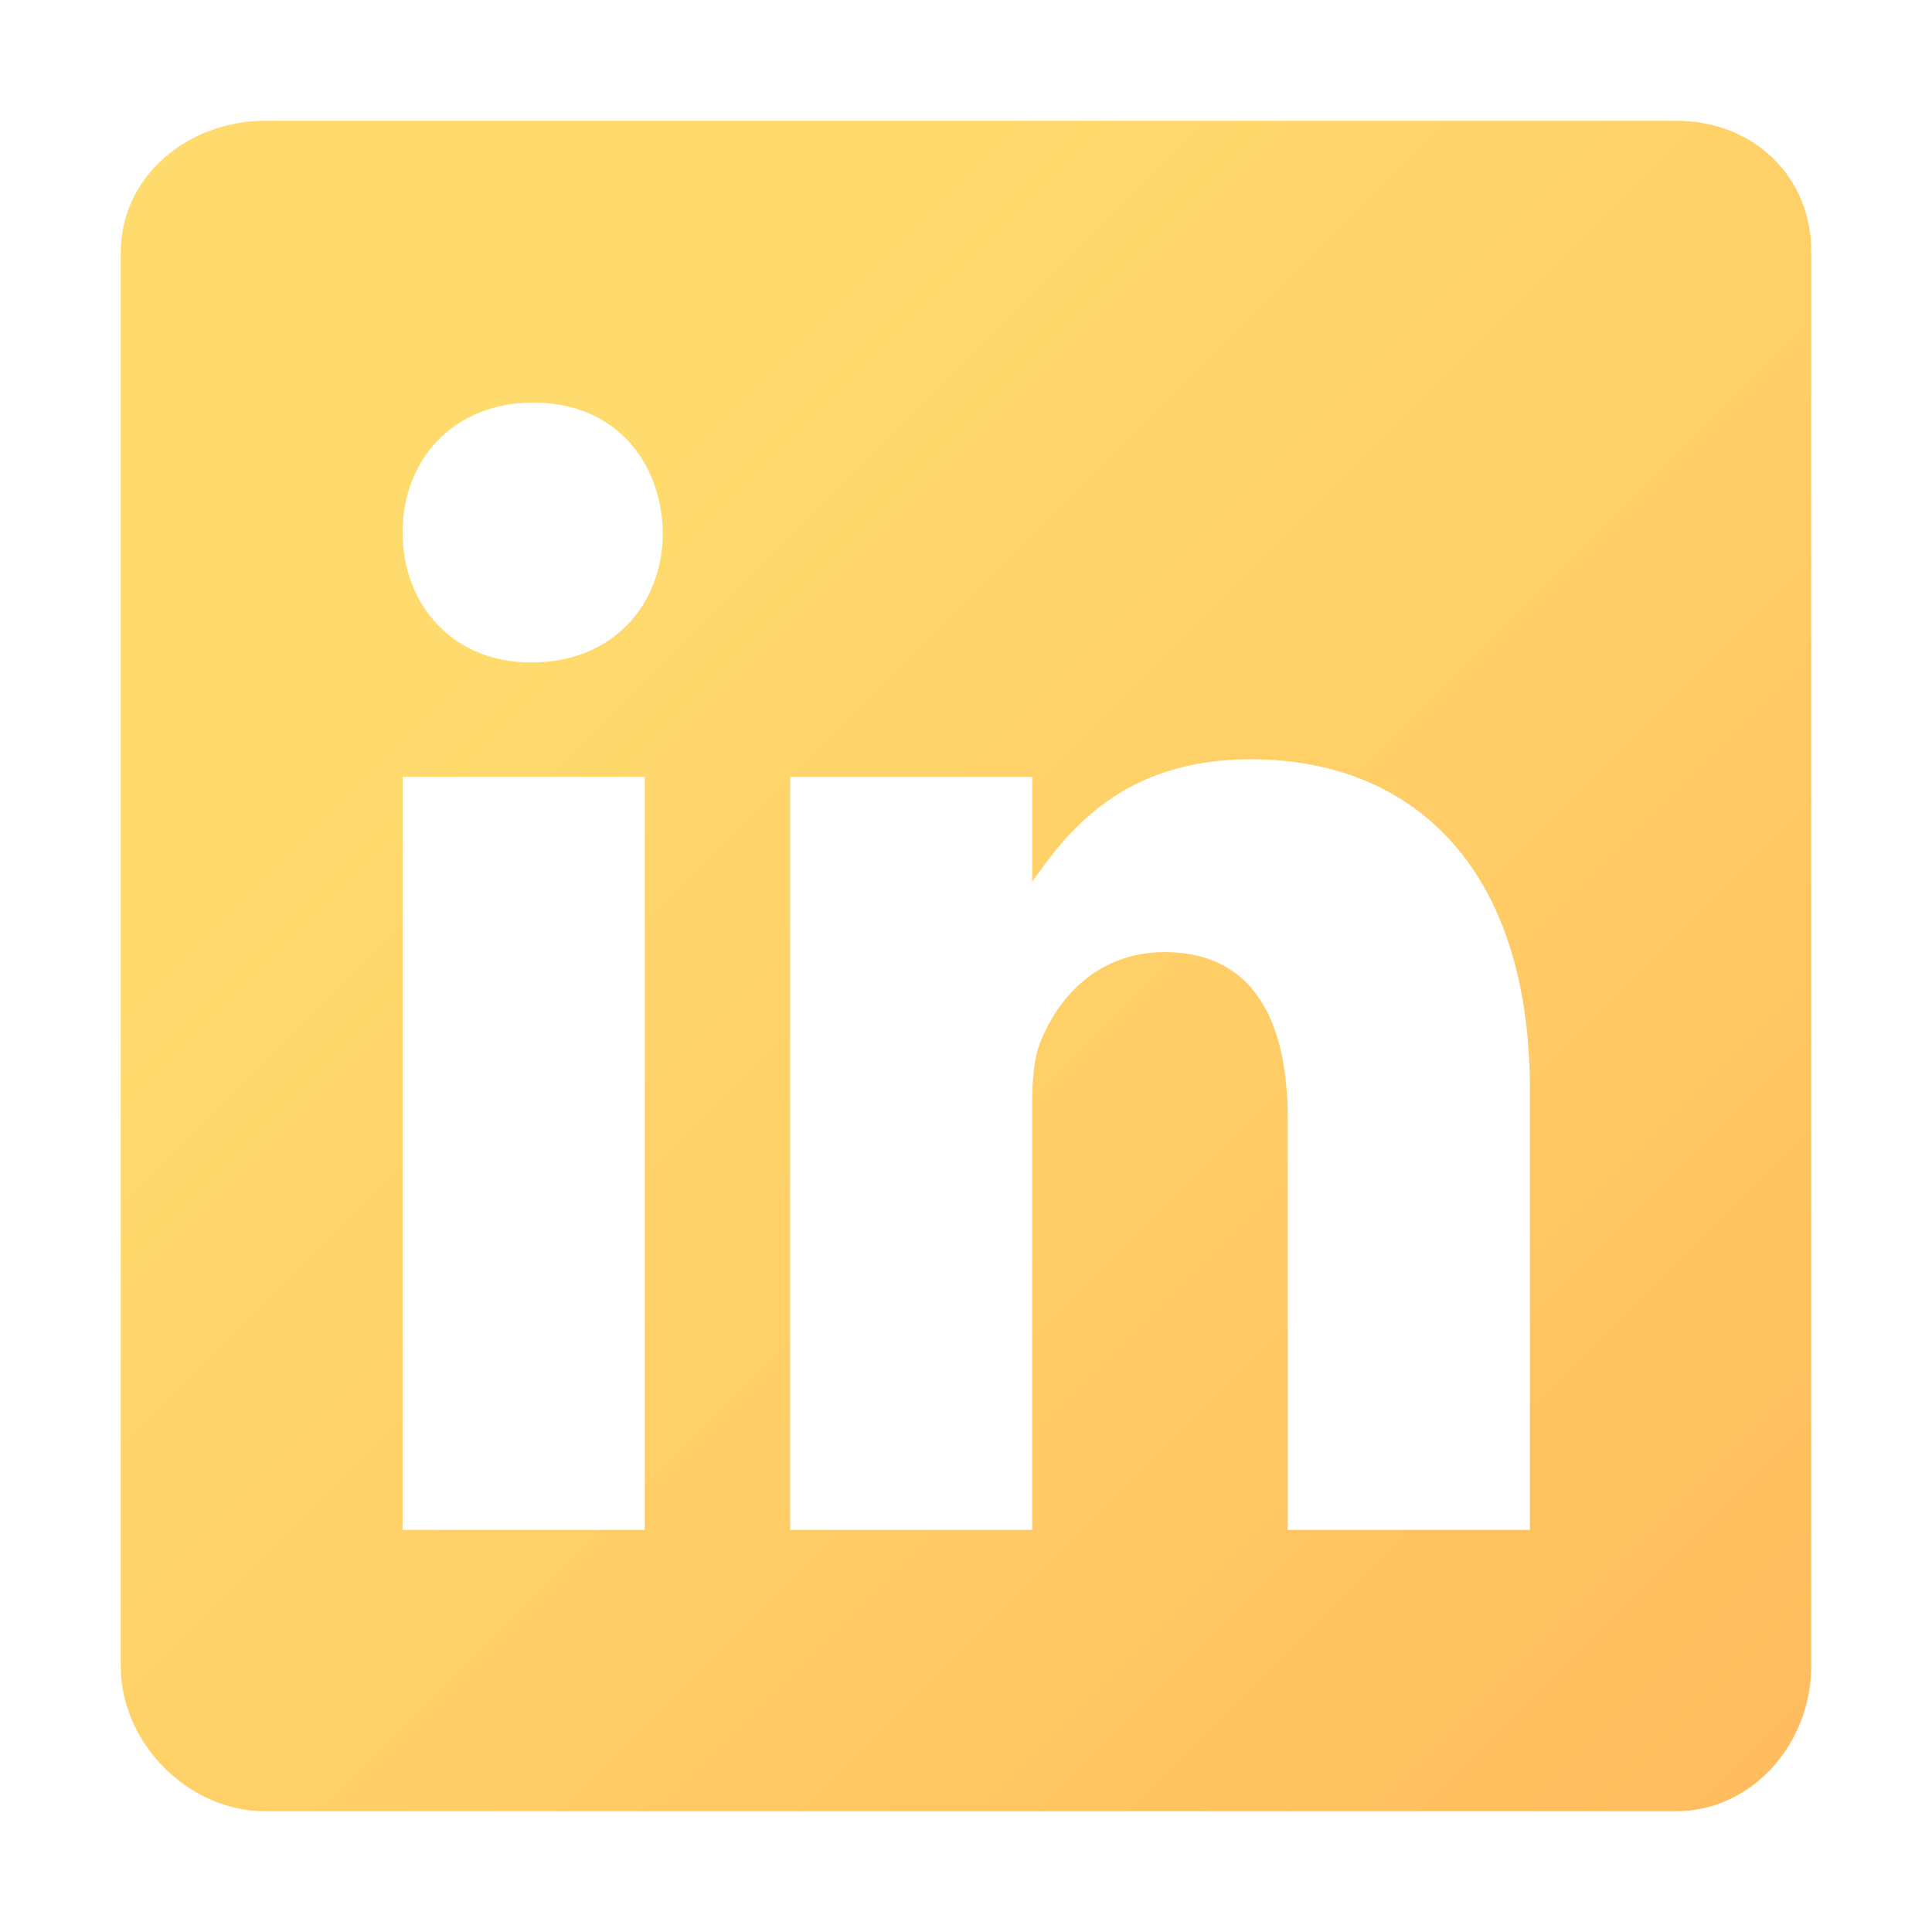
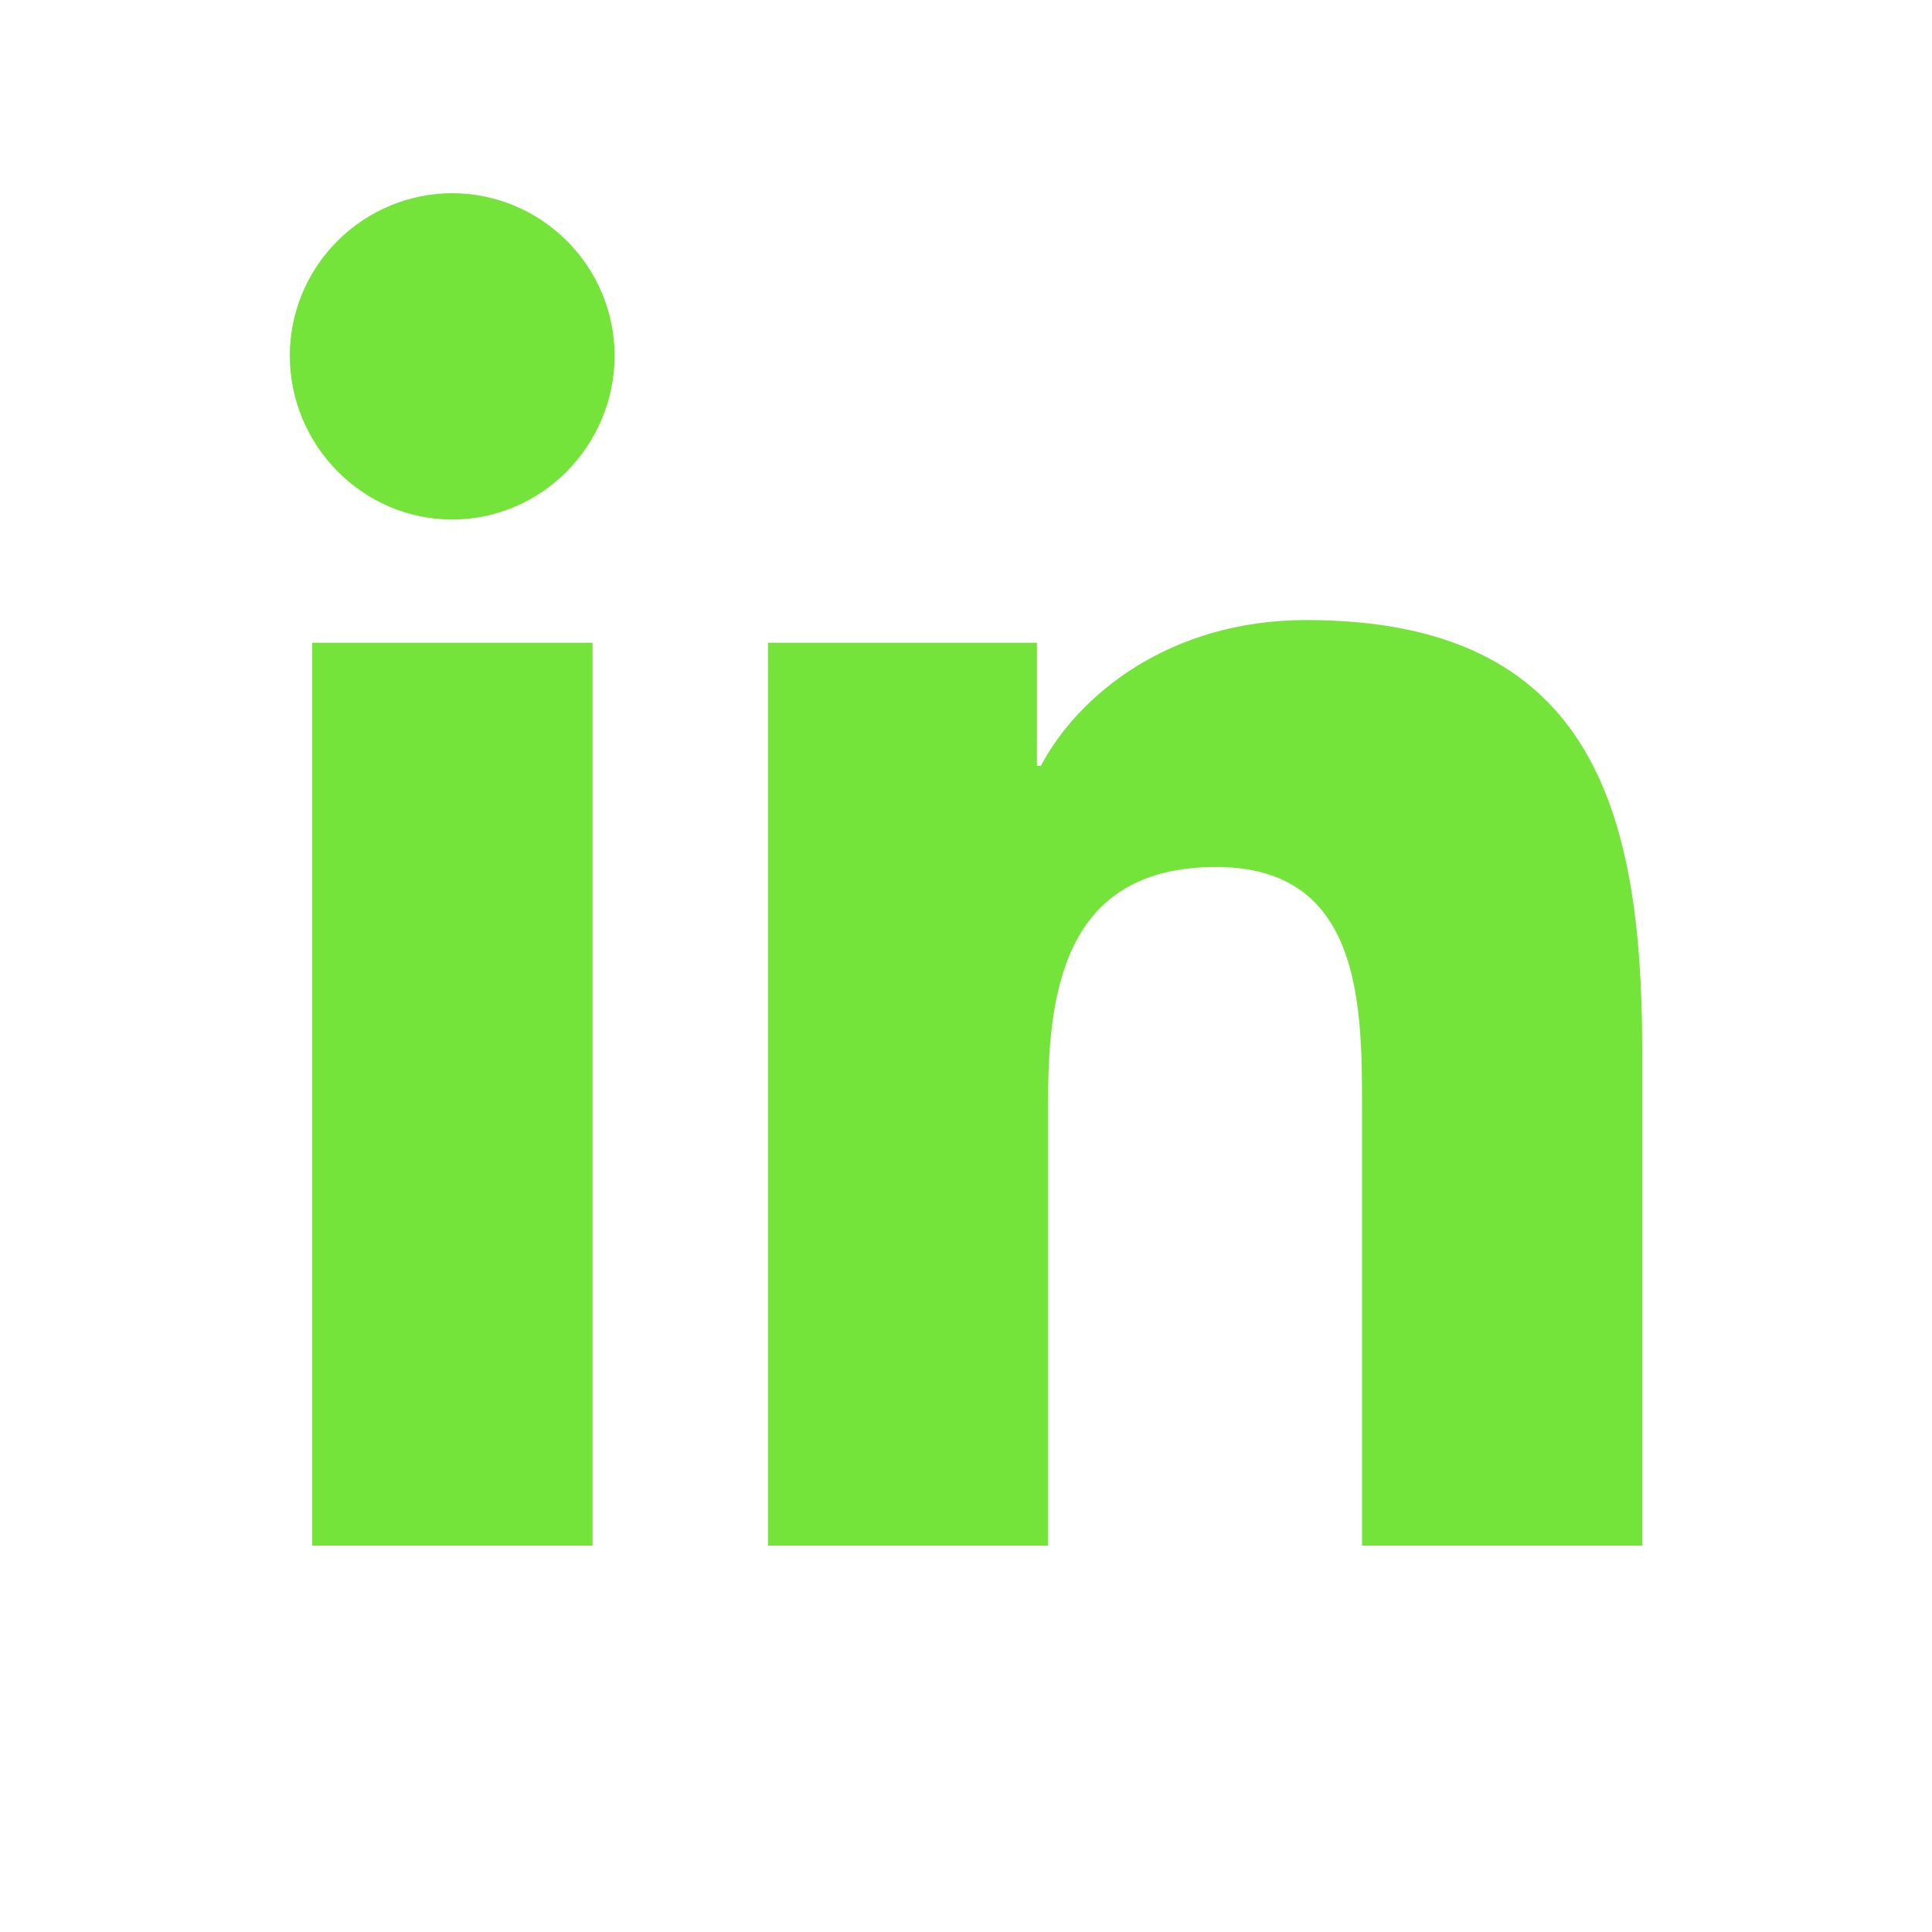
- <svg xmlns="http://www.w3.org/2000/svg" class="ionicon" viewBox="0 0 512 512">
-   <defs>
-     <linearGradient id="linkedinGradient" x1="0%" y1="0%" x2="100%" y2="100%">
-       <stop offset="25.934%" style="stop-color:#FFDB6E; stop-opacity:1" />
-       <stop offset="100%" style="stop-color:#FFBC5E; stop-opacity:1" />
-     </linearGradient>
-   </defs>
-   <path fill="url(#linkedinGradient)" d="M444.17 32H70.28C49.85 32 32 46.7 32 66.89v374.72C32 461.91 49.85 480 70.28 480h373.78c20.54 0 35.94-18.21 35.94-38.39V66.89C480.12 46.7 464.6 32 444.17 32zm-273.3 373.43h-64.18V205.88h64.18zM141 175.54h-.46c-20.54 0-33.84-15.29-33.84-34.43 0-19.49 13.65-34.42 34.65-34.42s33.85 14.82 34.31 34.42c-.01 19.14-13.31 34.43-34.66 34.43zm264.43 229.89h-64.18V296.32c0-26.14-9.34-44-32.56-44-17.74 0-28.24 12-32.91 23.69-1.75 4.2-2.22 9.92-2.22 15.76v113.66h-64.18V205.88h64.18v27.77c9.34-13.3 23.93-32.44 57.88-32.44 42.13 0 74 27.77 74 87.64z" />
+ <svg xmlns="http://www.w3.org/2000/svg" height="20" width="20" viewBox="0 0 640 640">
+   <path fill="#75e43a" d="M196.3 512L103.4 512L103.4 212.9L196.3 212.9L196.3 512zM149.8 172.1C120.1 172.1 96 147.5 96 117.8C96 103.5 101.7 89.9 111.8 79.8C121.9 69.7 135.6 64 149.8 64C164 64 177.7 69.7 187.8 79.8C197.9 89.9 203.6 103.6 203.6 117.8C203.6 147.5 179.5 172.1 149.8 172.1zM543.9 512L451.2 512L451.2 366.4C451.2 331.7 450.5 287.2 402.9 287.2C354.6 287.2 347.2 324.9 347.2 363.9L347.2 512L254.4 512L254.4 212.9L343.5 212.9L343.5 253.7L344.8 253.7C357.2 230.2 387.5 205.4 432.7 205.4C526.7 205.4 544 267.3 544 347.7L544 512L543.9 512z" />
</svg>
